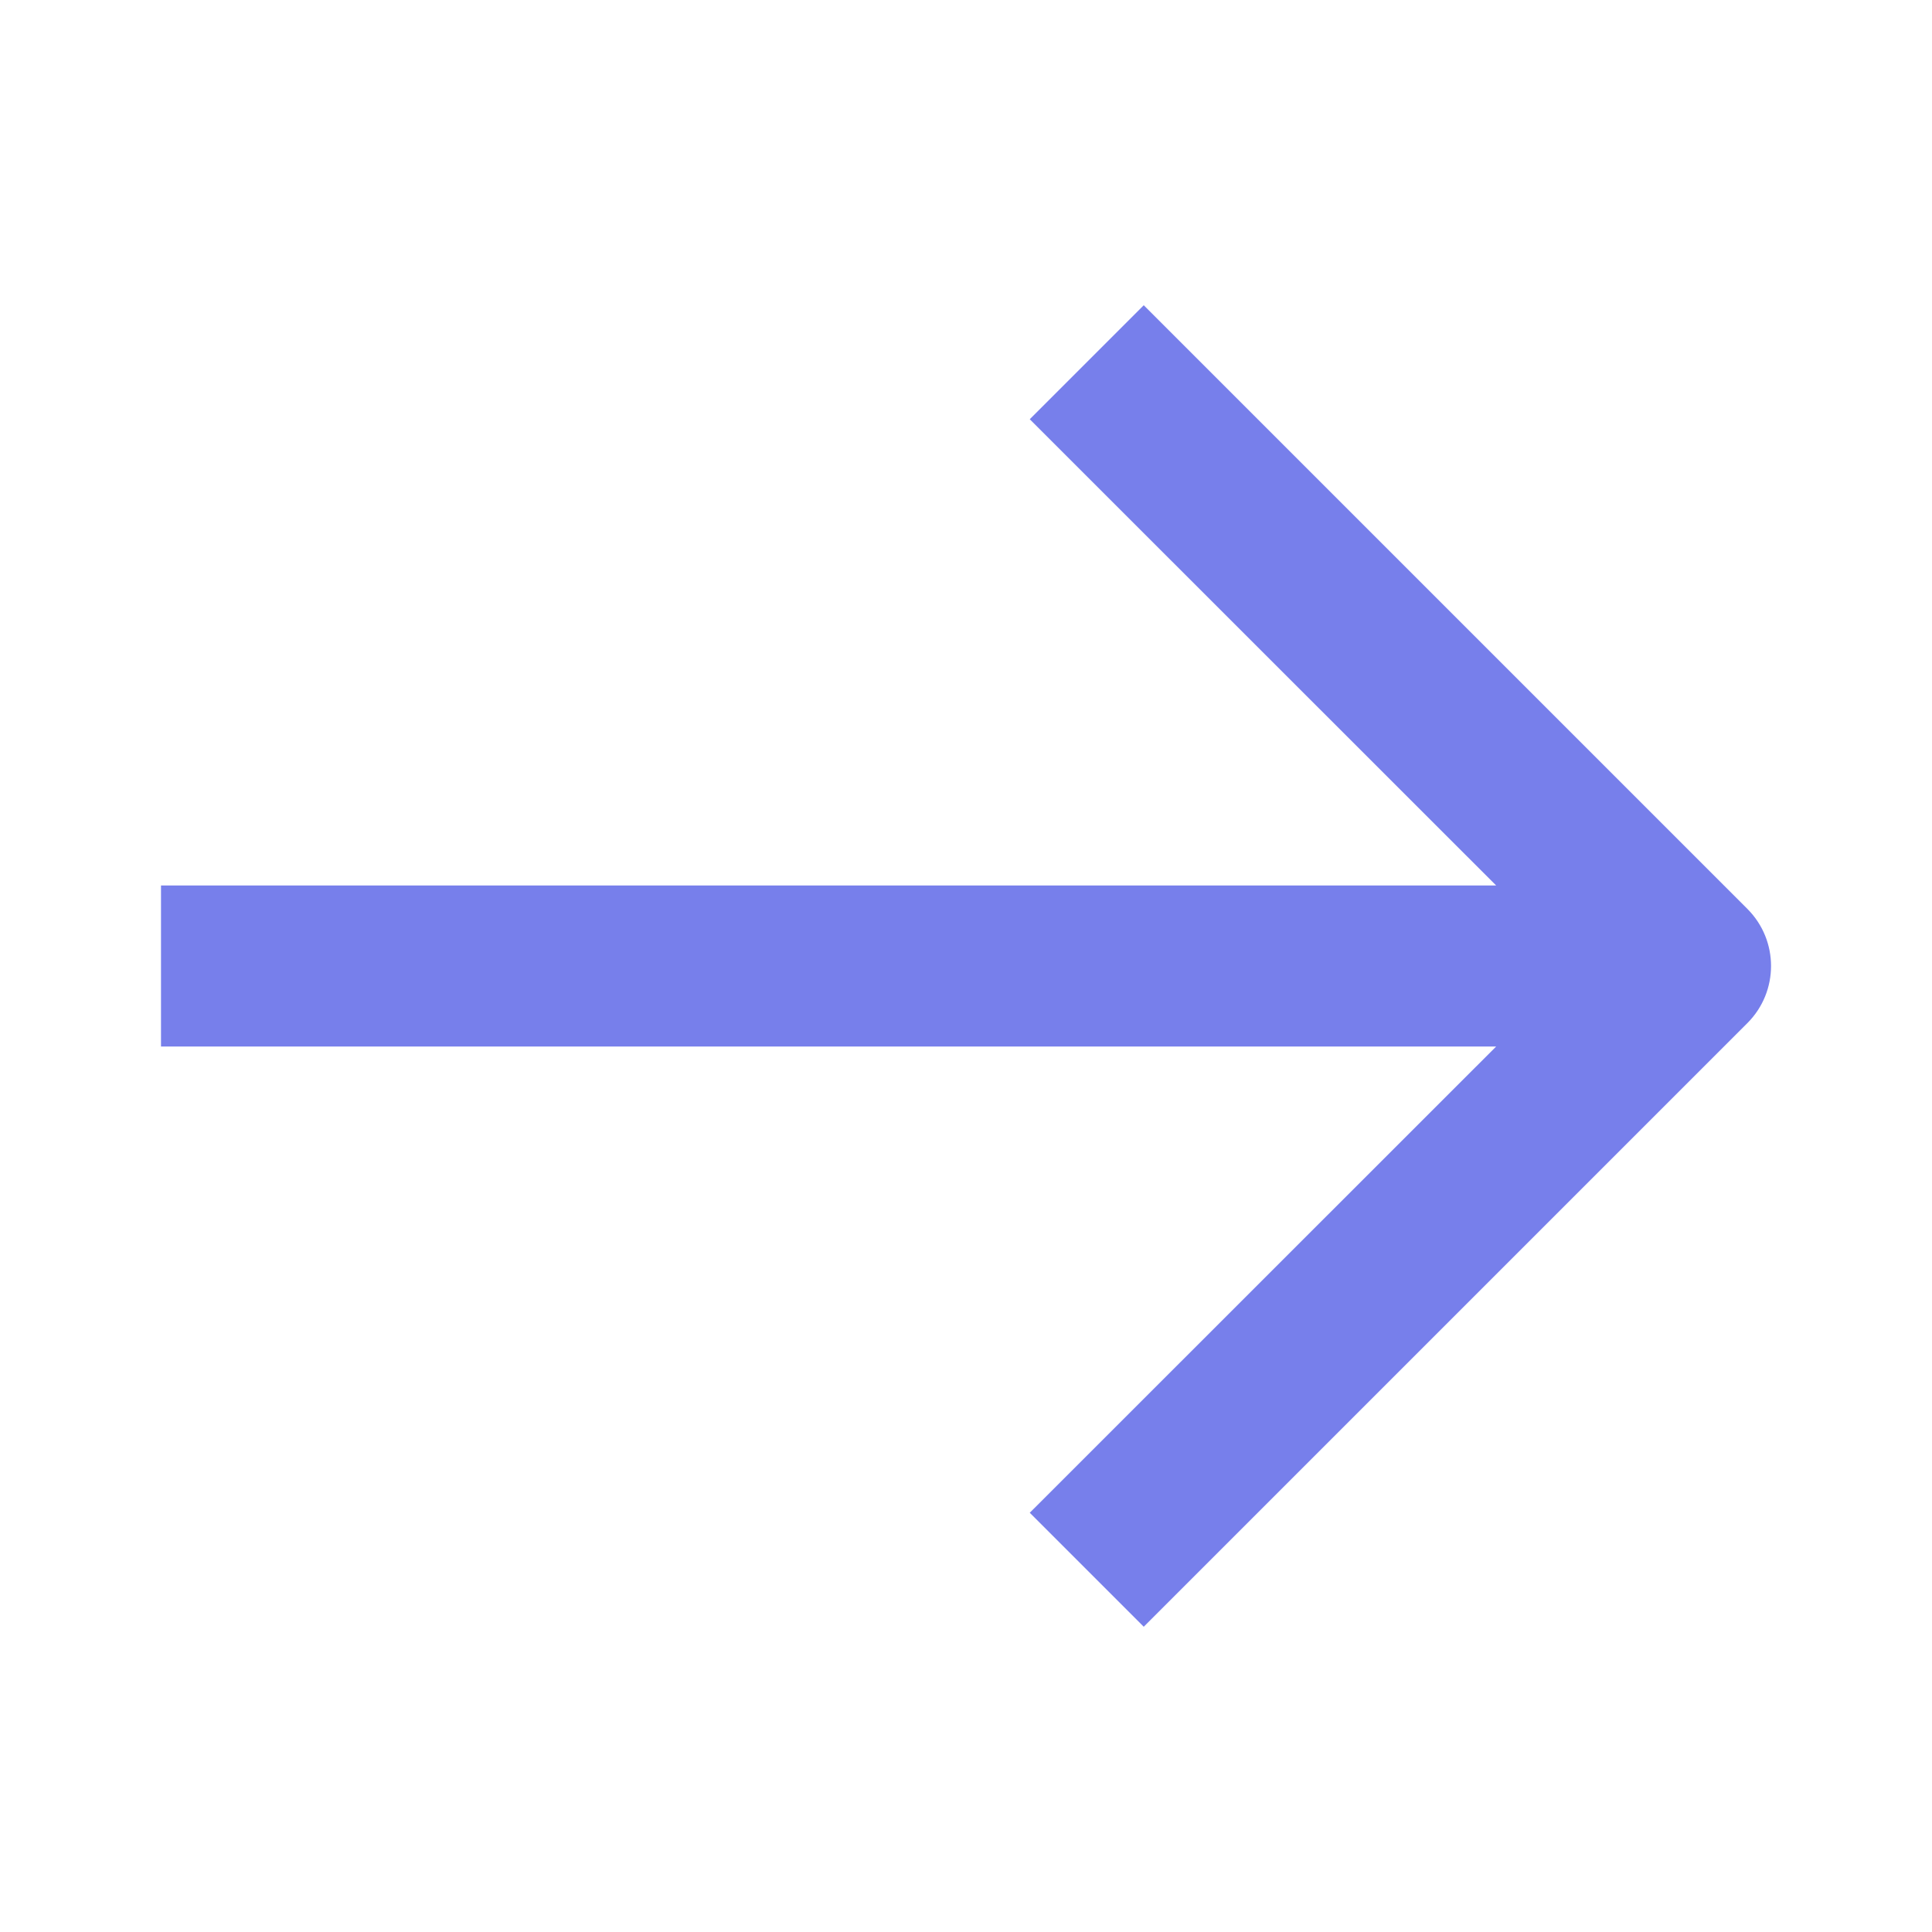
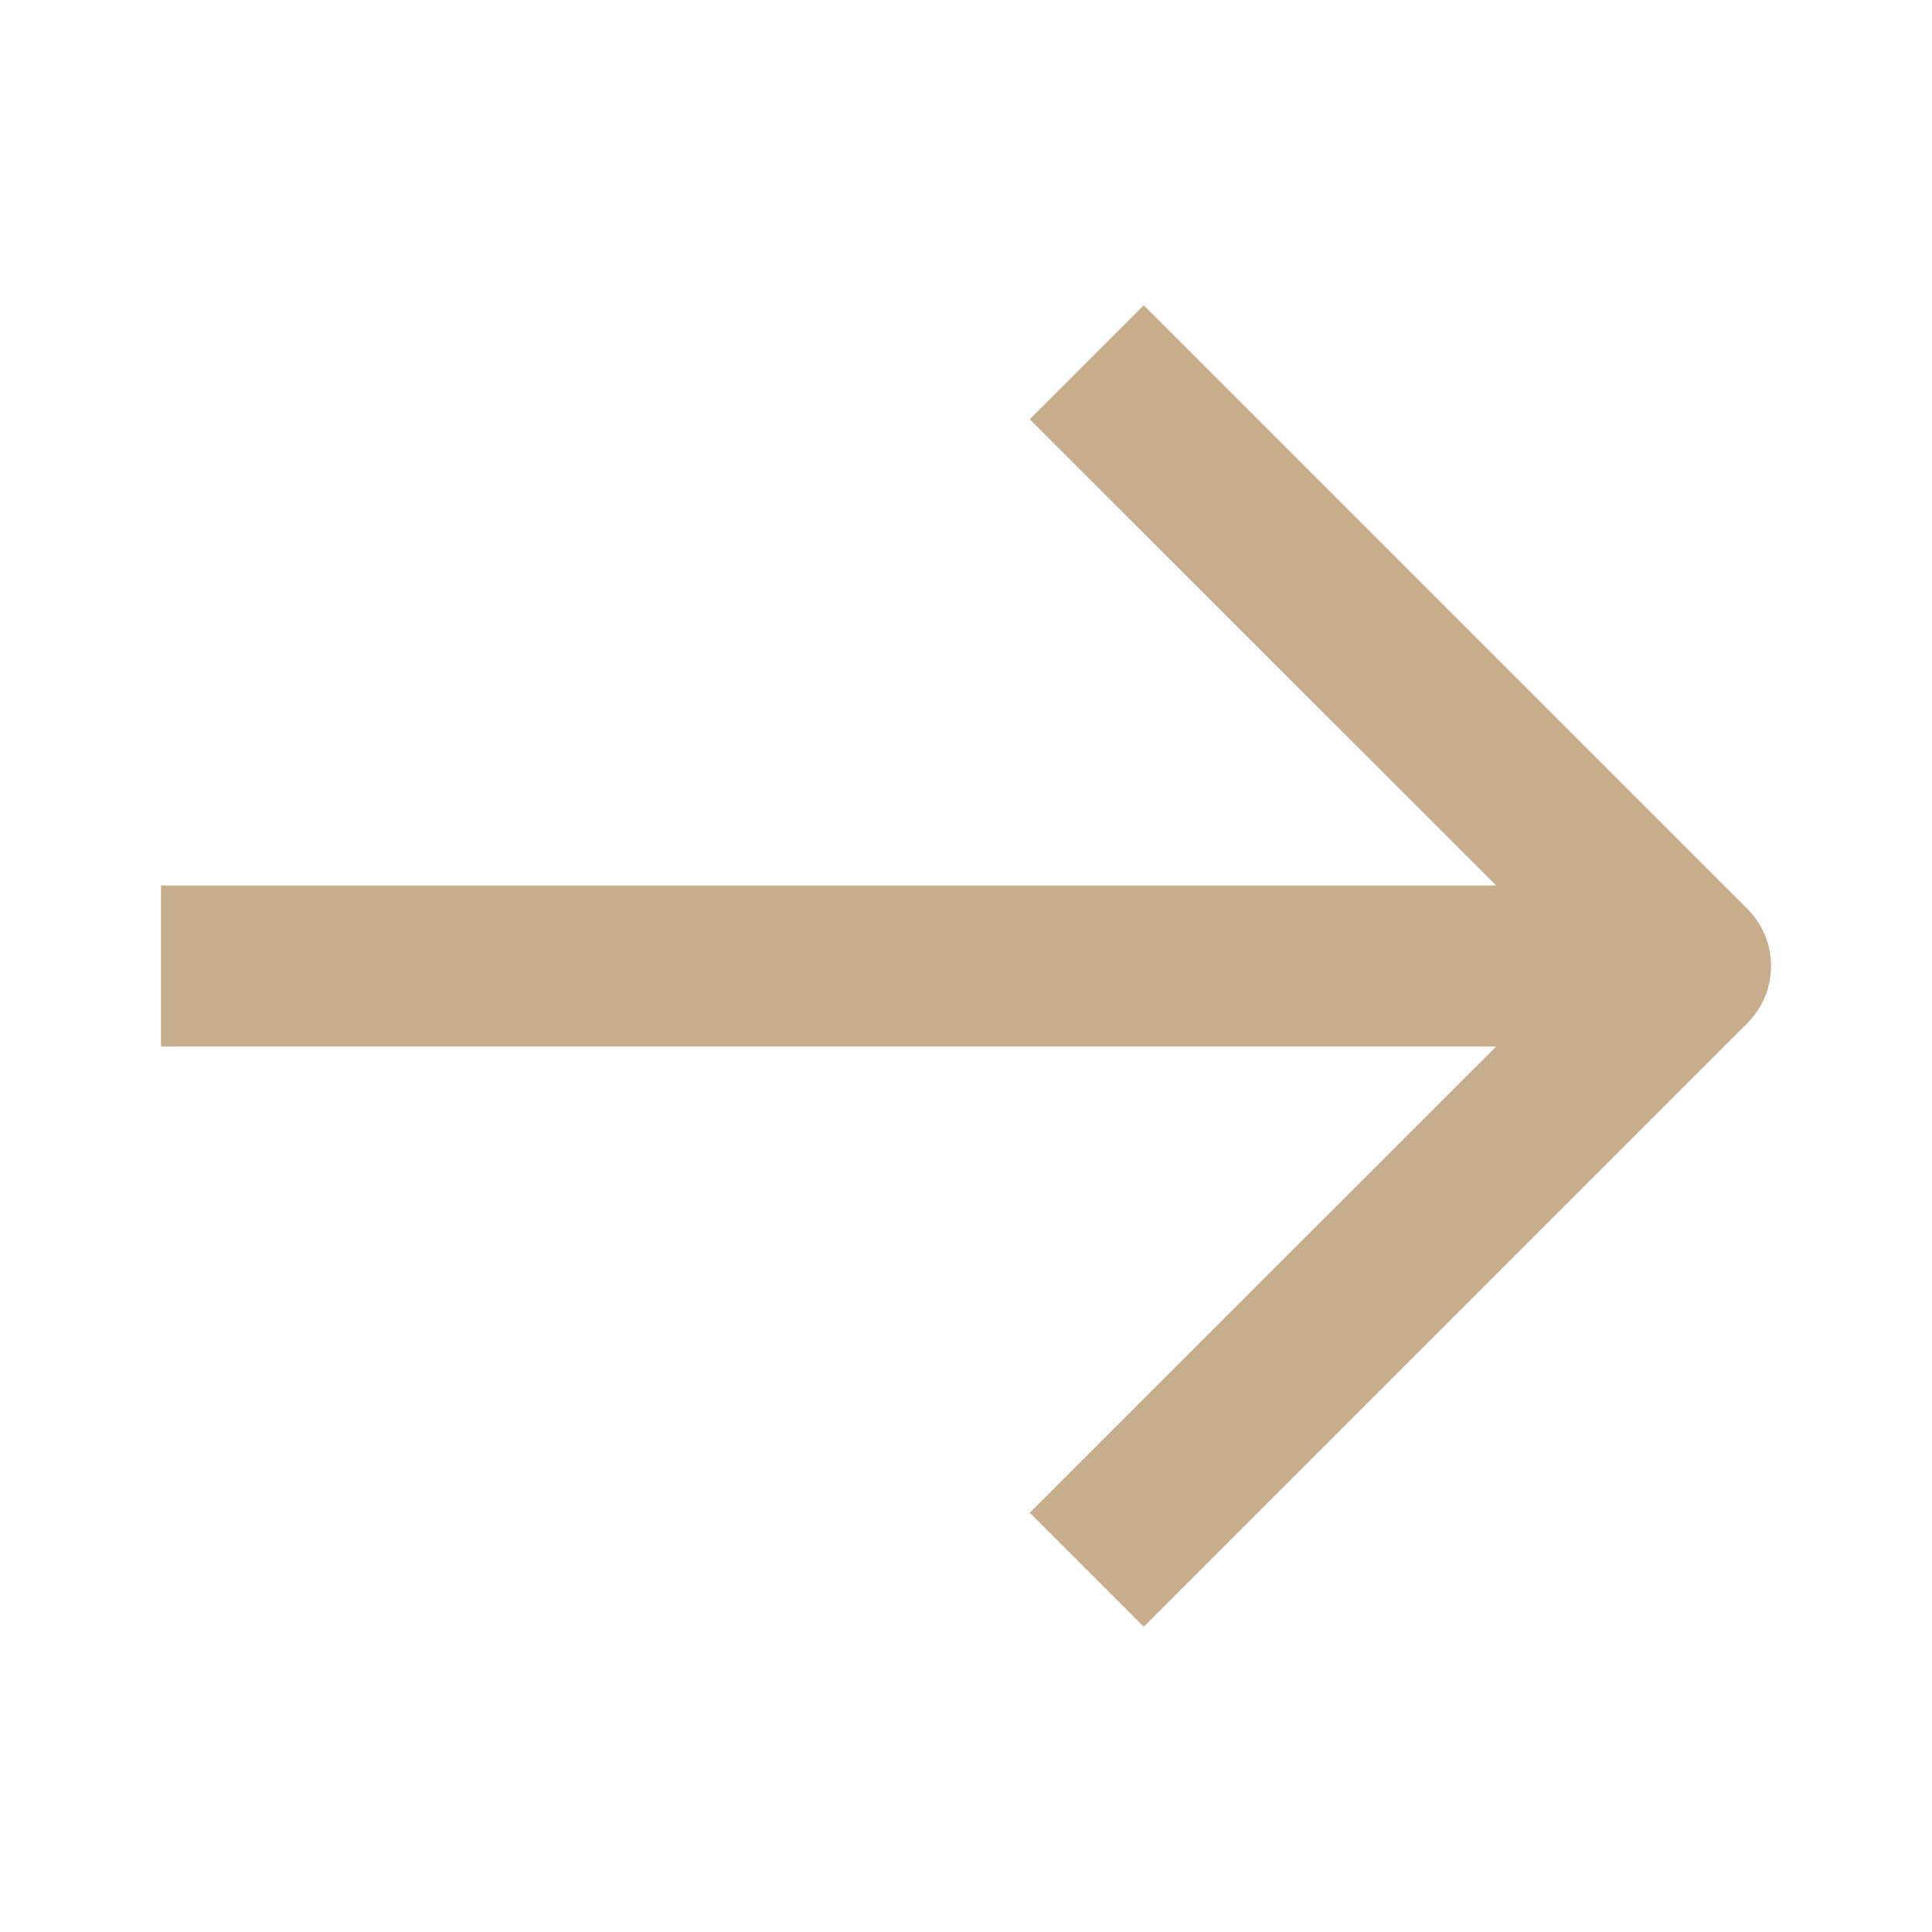
<svg xmlns="http://www.w3.org/2000/svg" width="12" height="12" viewBox="0 0 12 12" fill="none">
-   <path fill-rule="evenodd" clip-rule="evenodd" d="M9.293 5.5L6.396 2.604L7.104 1.896L10.854 5.646C11.049 5.842 11.049 6.158 10.854 6.354L7.104 10.104L6.396 9.396L9.293 6.5H1V5.5H9.293Z" fill="#777FEB" />
+   <path fill-rule="evenodd" clip-rule="evenodd" d="M9.293 5.5L6.396 2.604L7.104 1.896L10.854 5.646C11.049 5.842 11.049 6.158 10.854 6.354L7.104 10.104L6.396 9.396L9.293 6.5H1V5.5H9.293Z" fill="#c8ad8d" />
</svg>
